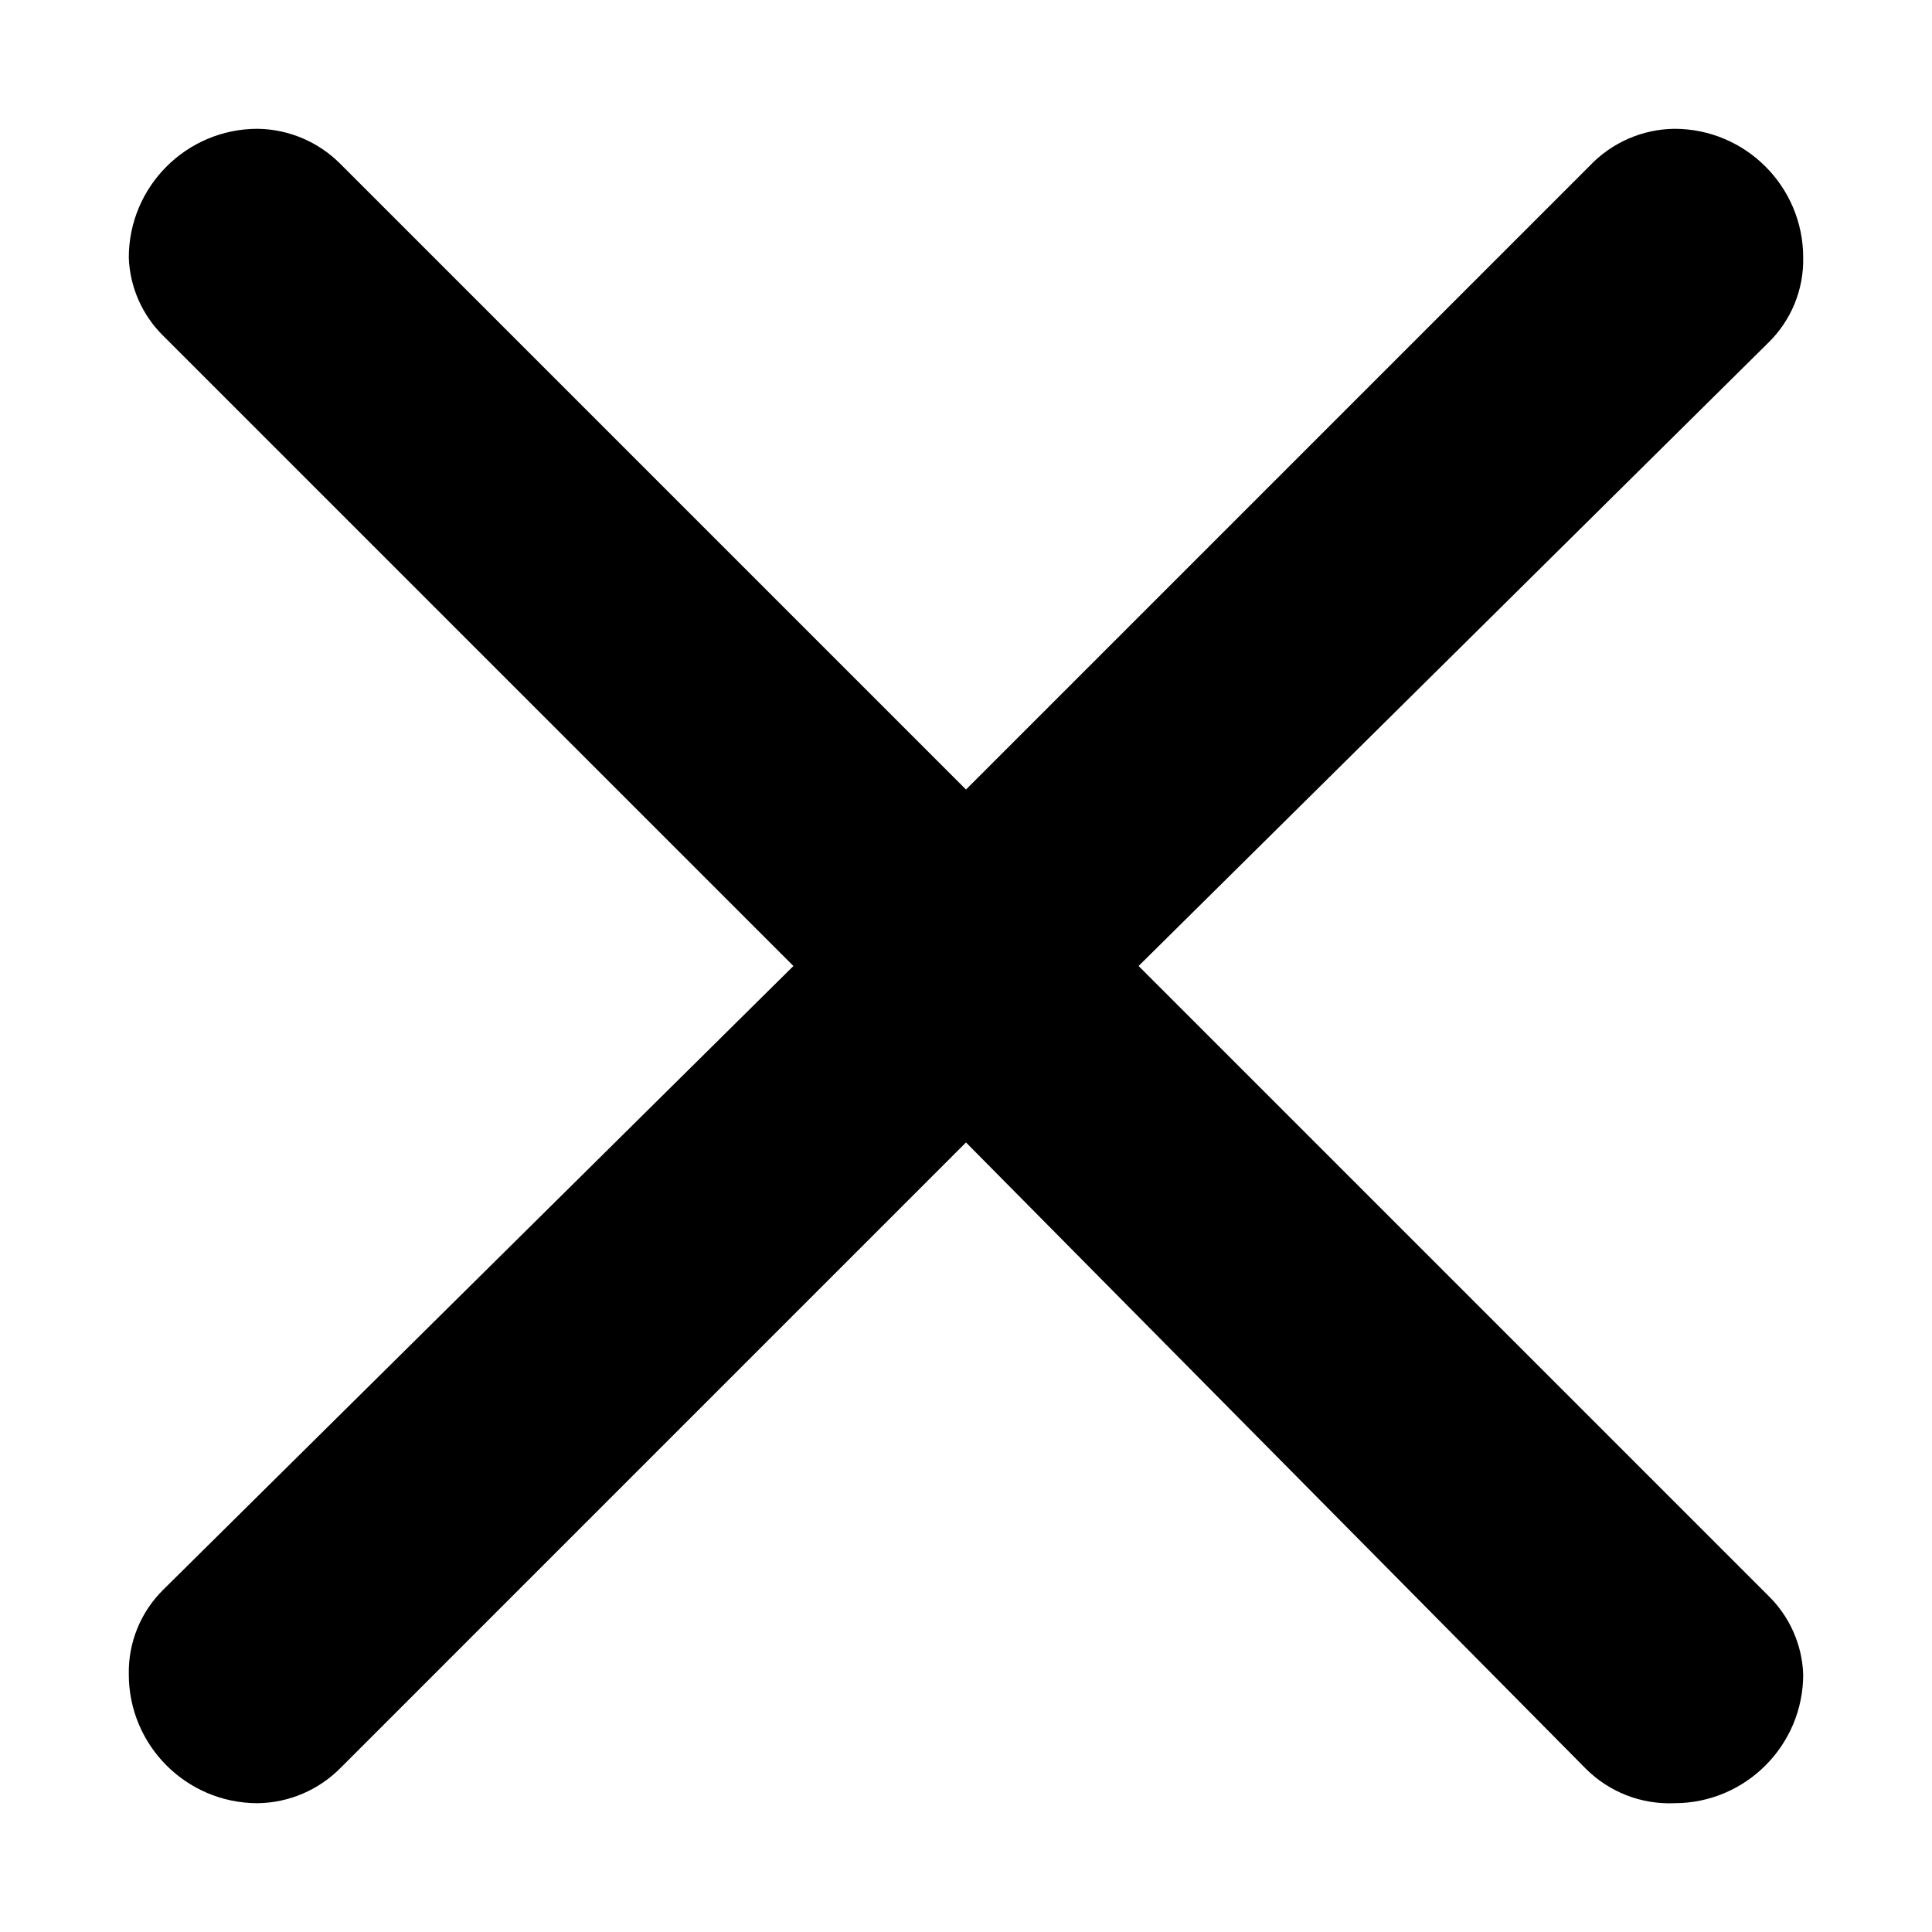
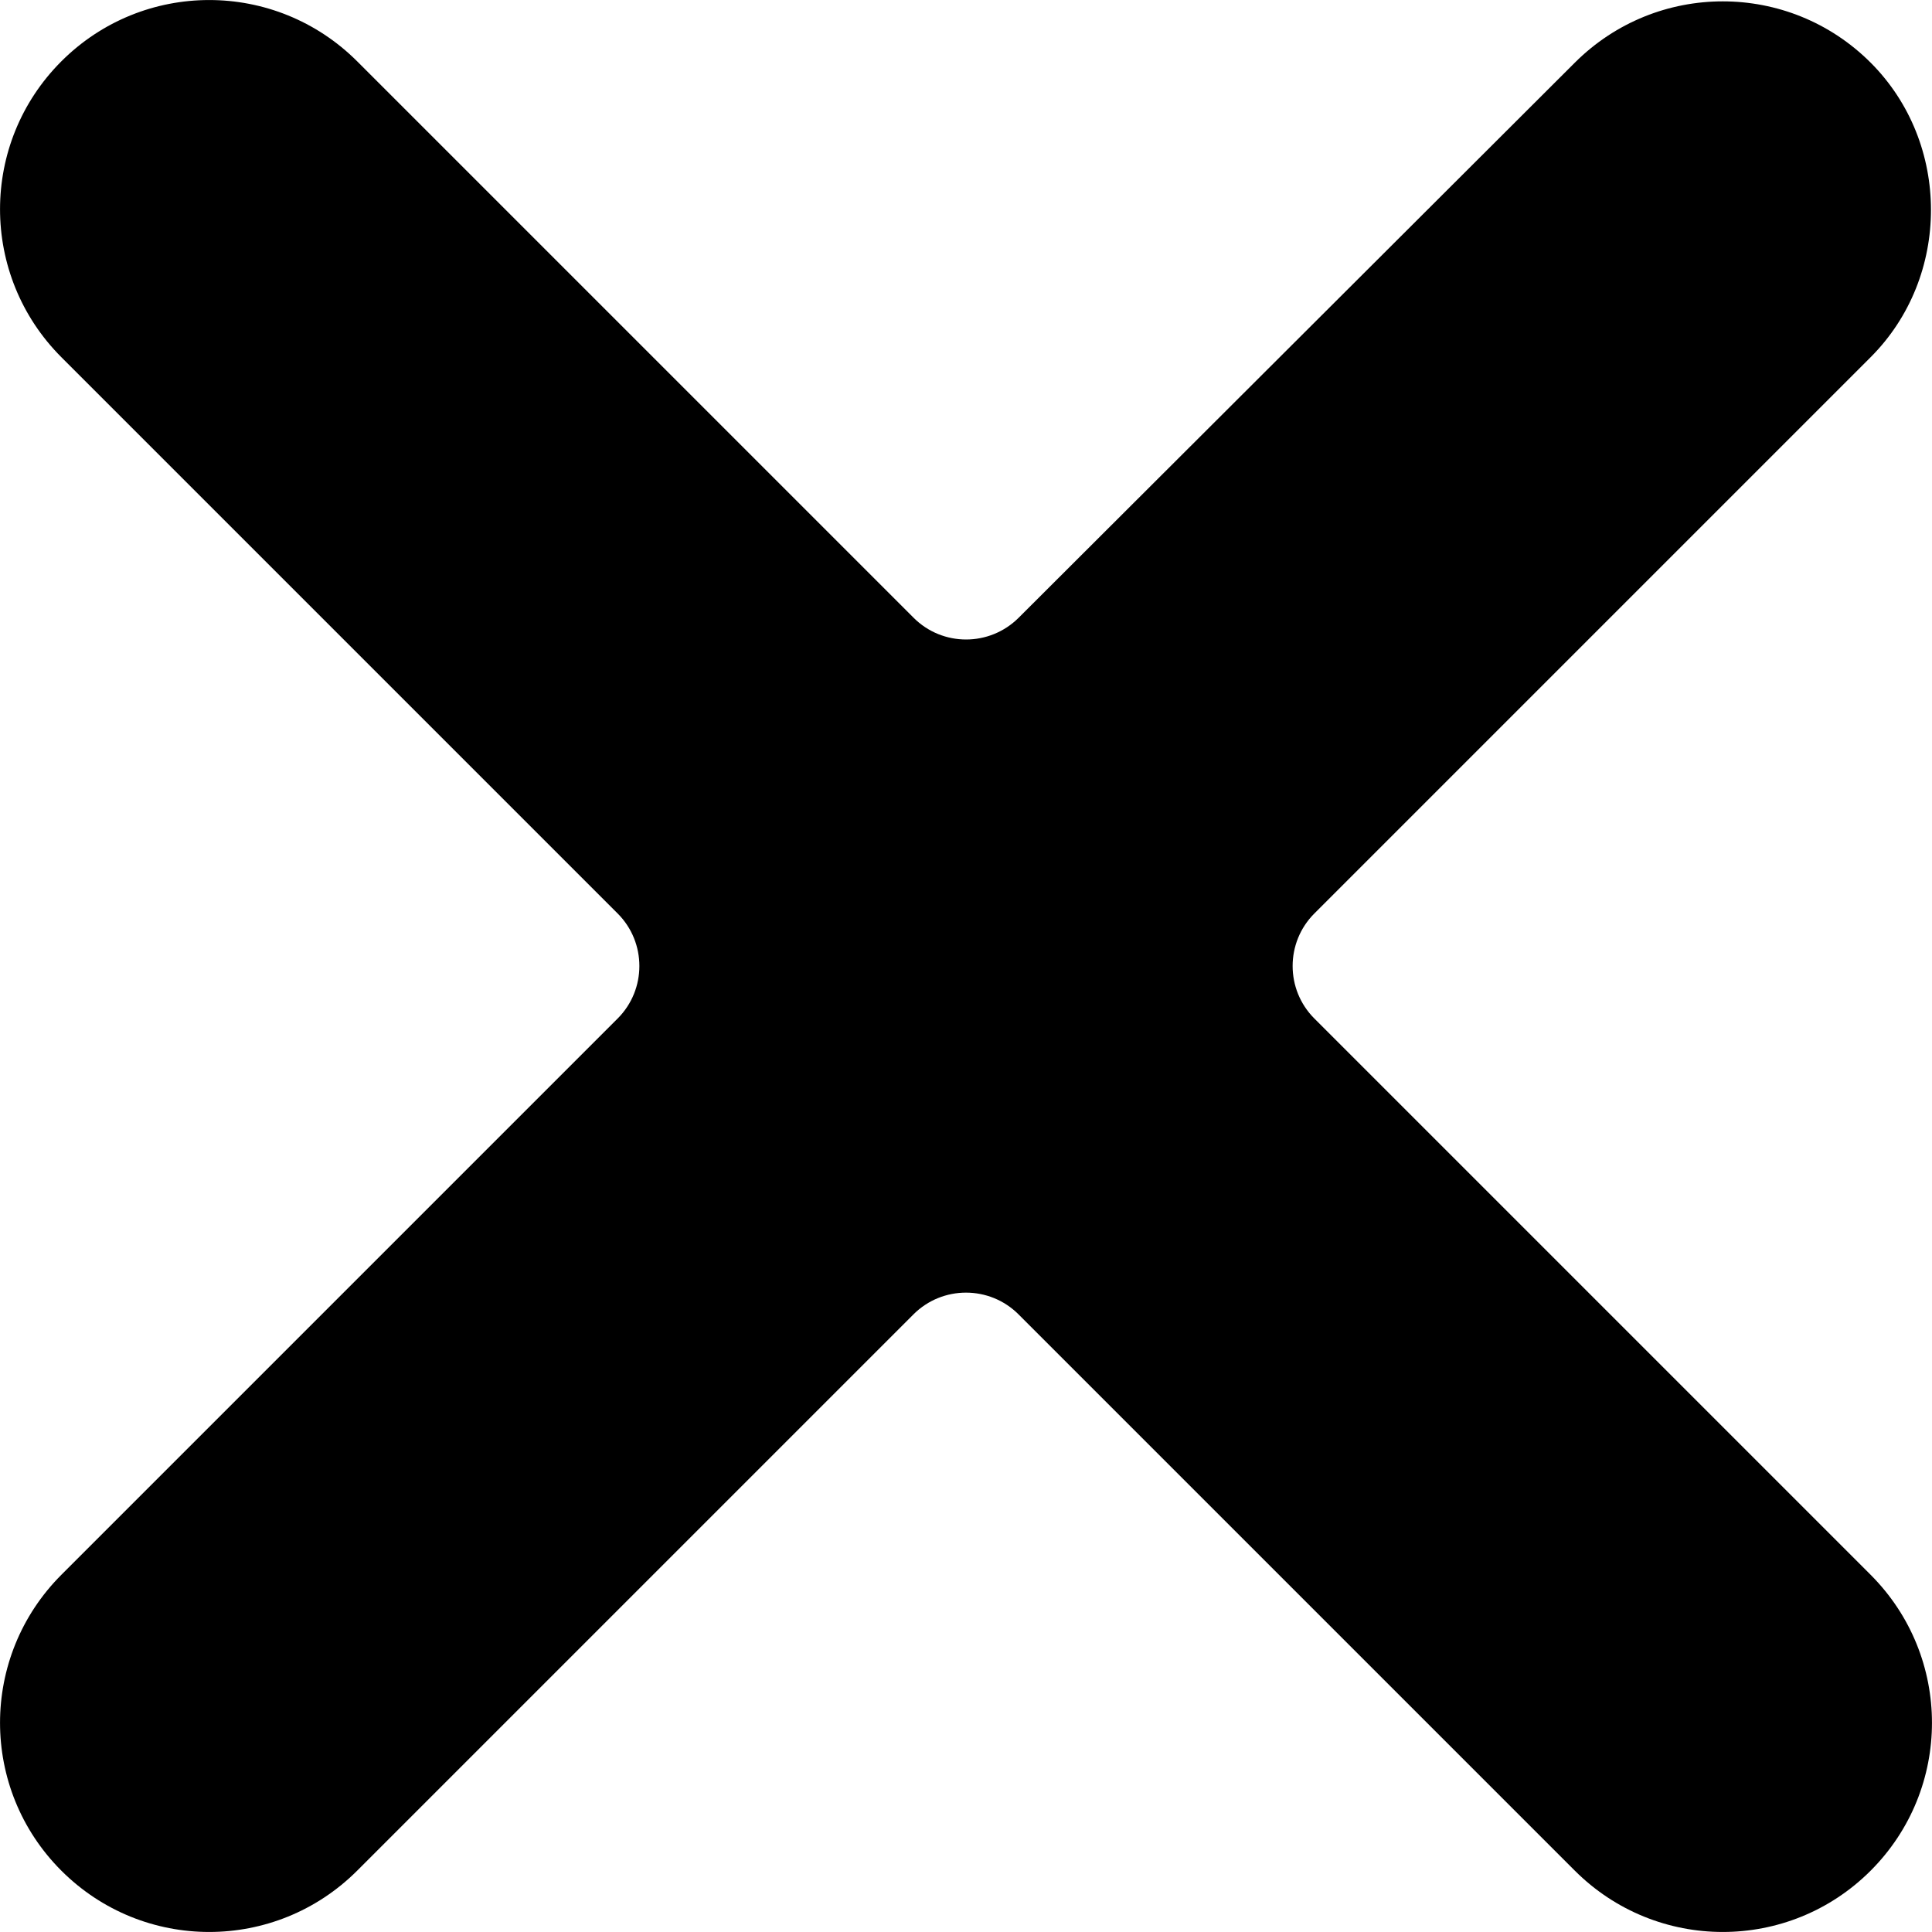
- <svg xmlns="http://www.w3.org/2000/svg" version="1.1" viewBox="0 0 15 15">
-   <path d="M2.64,1.27L7.5,6.13l4.84-4.84C12.511,1.108,12.75,1.003,13,1c0.552,0,1,0.448,1,1  c0.005,0.248-0.093,0.487-0.27,0.66L8.84,7.5l4.89,4.89c0.165,0.161,0.262,0.38,0.27,0.61c0,0.552-0.448,1-1,1  c-0.258,0.011-0.508-0.087-0.69-0.27L7.5,8.87l-4.85,4.85C2.479,13.896,2.245,13.997,2,14c-0.552,0-1-0.448-1-1  c-0.005-0.248,0.093-0.487,0.27-0.66L6.16,7.5L1.27,2.61C1.105,2.449,1.008,2.23,1,2c0-0.552,0.448-1,1-1  C2.24,1.003,2.47,1.1,2.64,1.27z" />
+ <svg xmlns="http://www.w3.org/2000/svg" viewBox="0 0 16 16" fill="black" stroke="none">
+   <path stroke="none" d="M15.492 0.519C14.815 -0.158 13.72 -0.158 13.042 0.519L8.436 5.116C8.195 5.356 7.806 5.356 7.566 5.116L2.958 0.508C2.28 -0.169 1.185 -0.169 0.508 0.508C-0.169 1.185 -0.169 2.28 0.508 2.958L5.115 7.565C5.355 7.805 5.355 8.195 5.115 8.435L0.508 13.042C-0.169 13.72 -0.169 14.815 0.508 15.492C1.185 16.169 2.28 16.169 2.958 15.492L7.565 10.885C7.805 10.645 8.195 10.645 8.435 10.885L13.042 15.492C13.72 16.169 14.815 16.169 15.492 15.492C16.169 14.815 16.169 13.72 15.492 13.042L10.885 8.435C10.645 8.195 10.645 7.805 10.885 7.565L15.492 2.958C16.158 2.292 16.158 1.185 15.492 0.519Z" fill="inherit" />
</svg>
